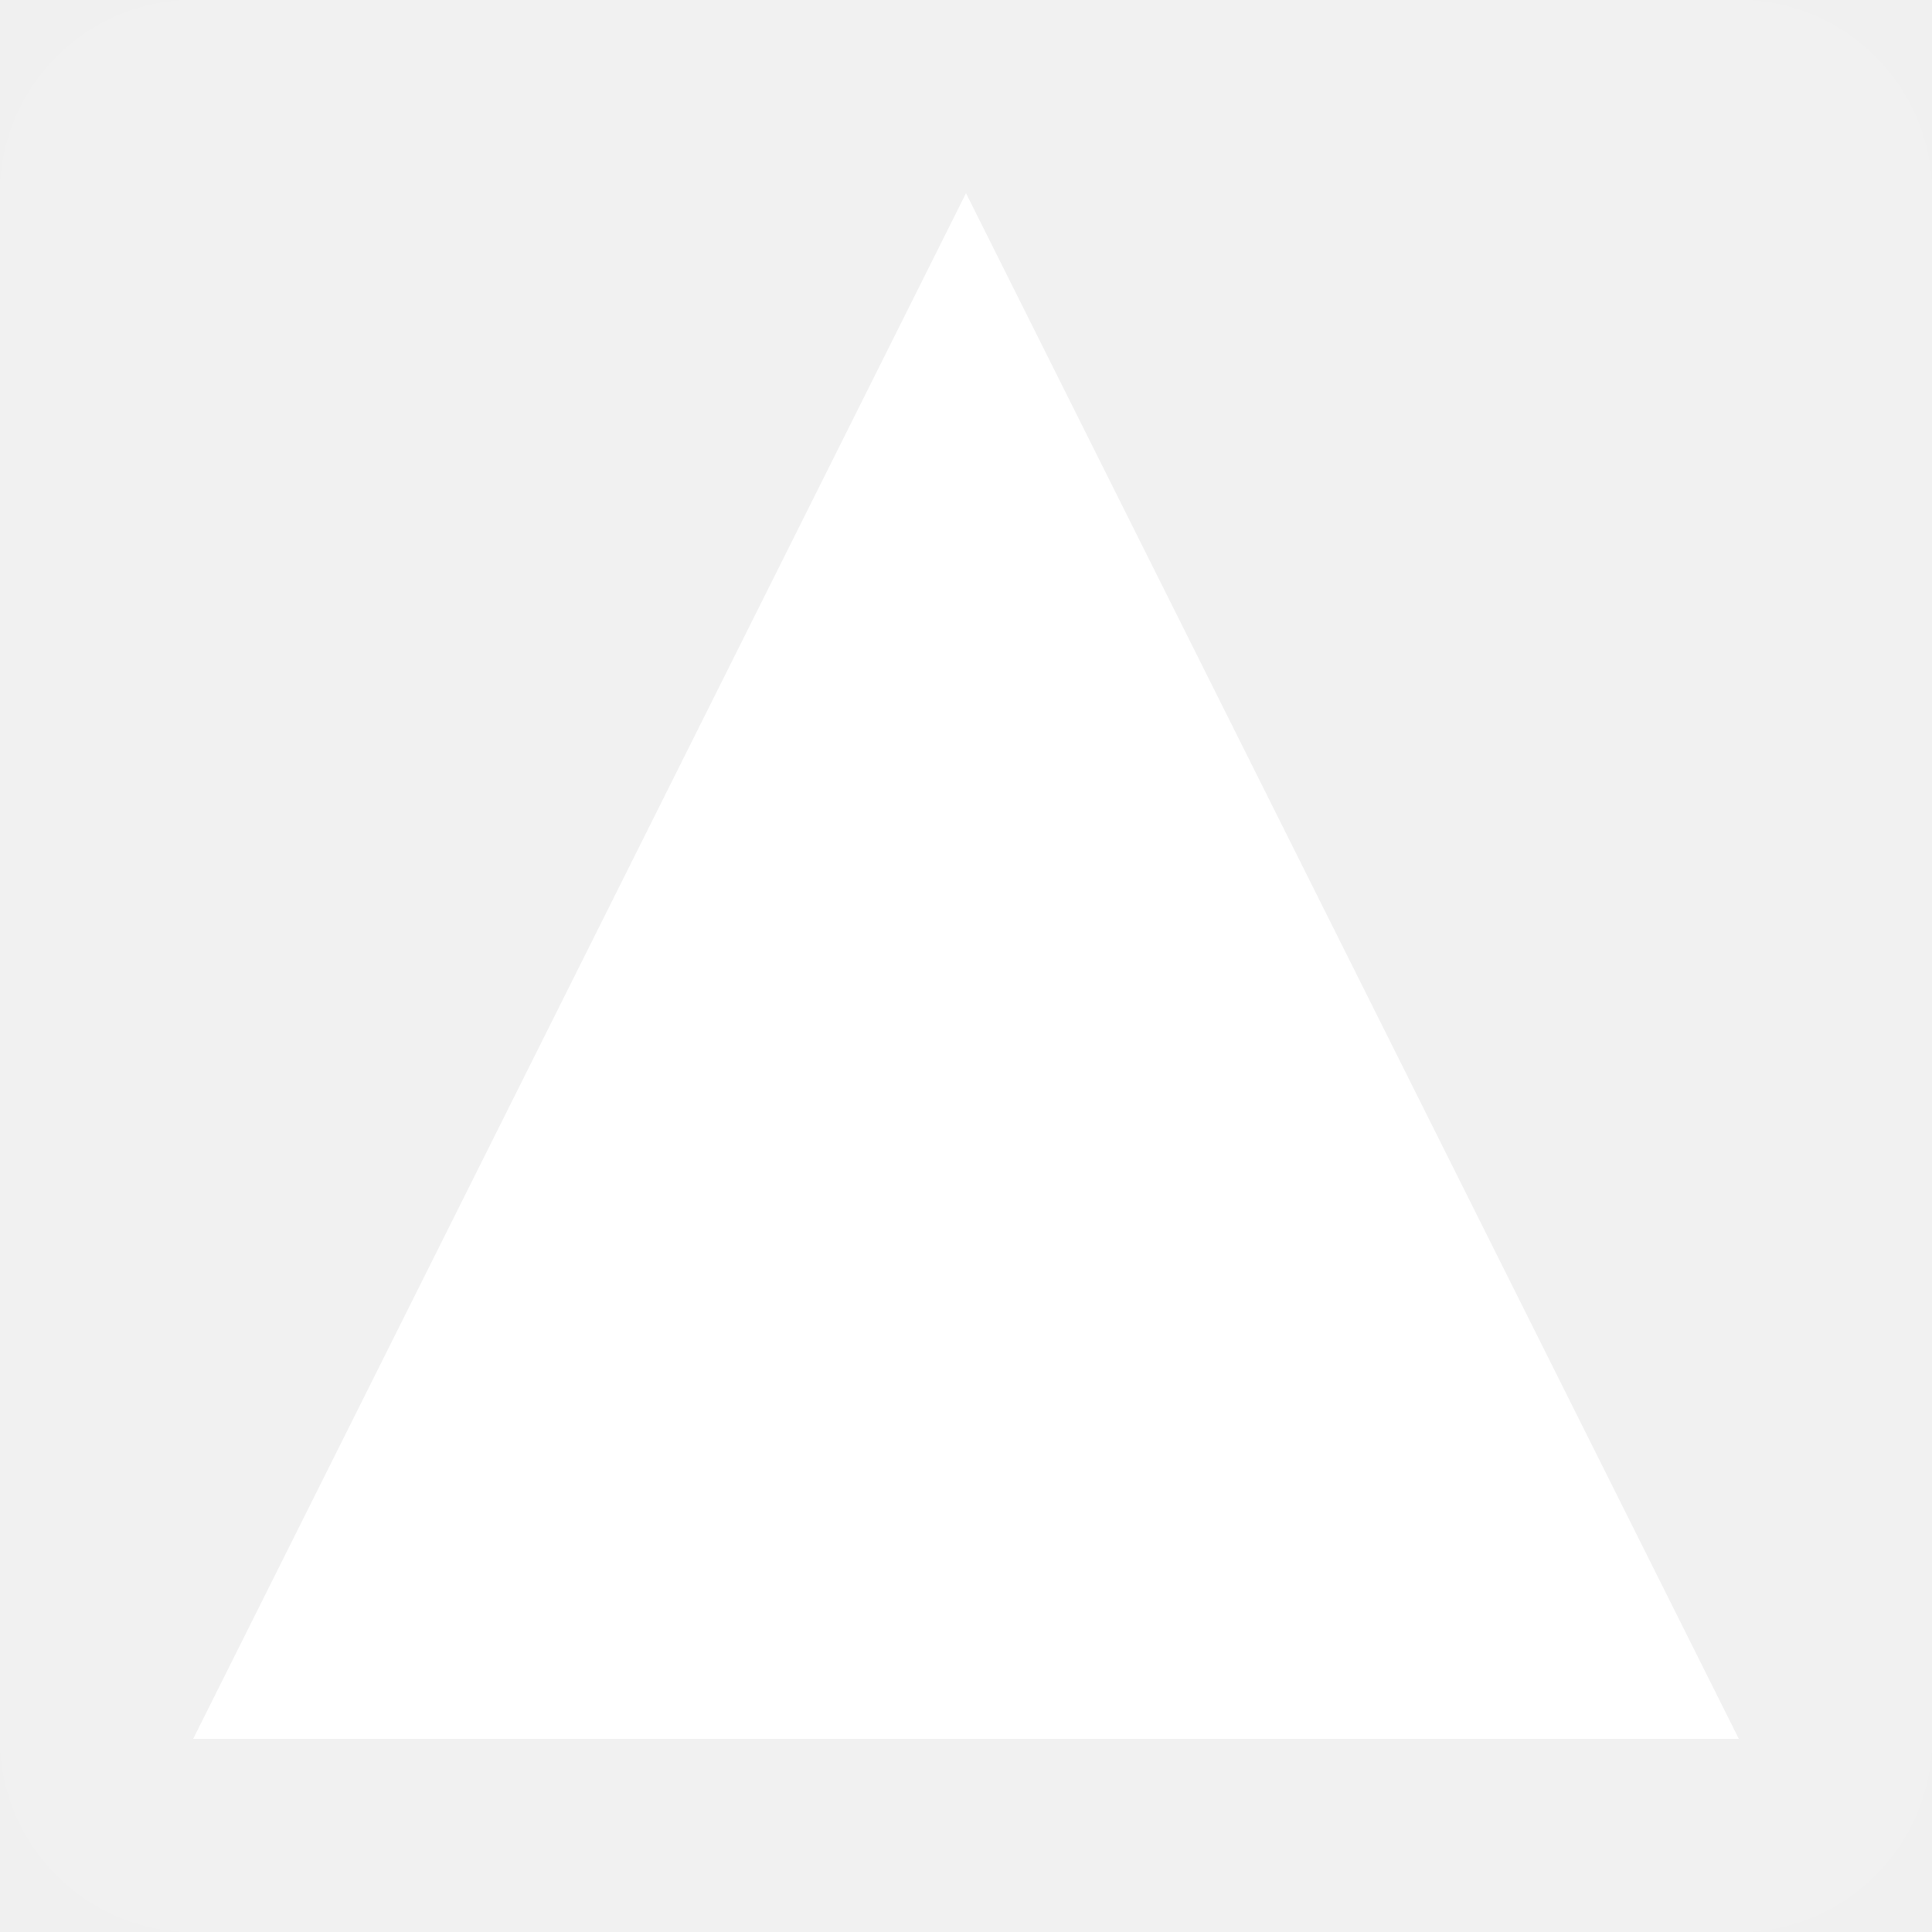
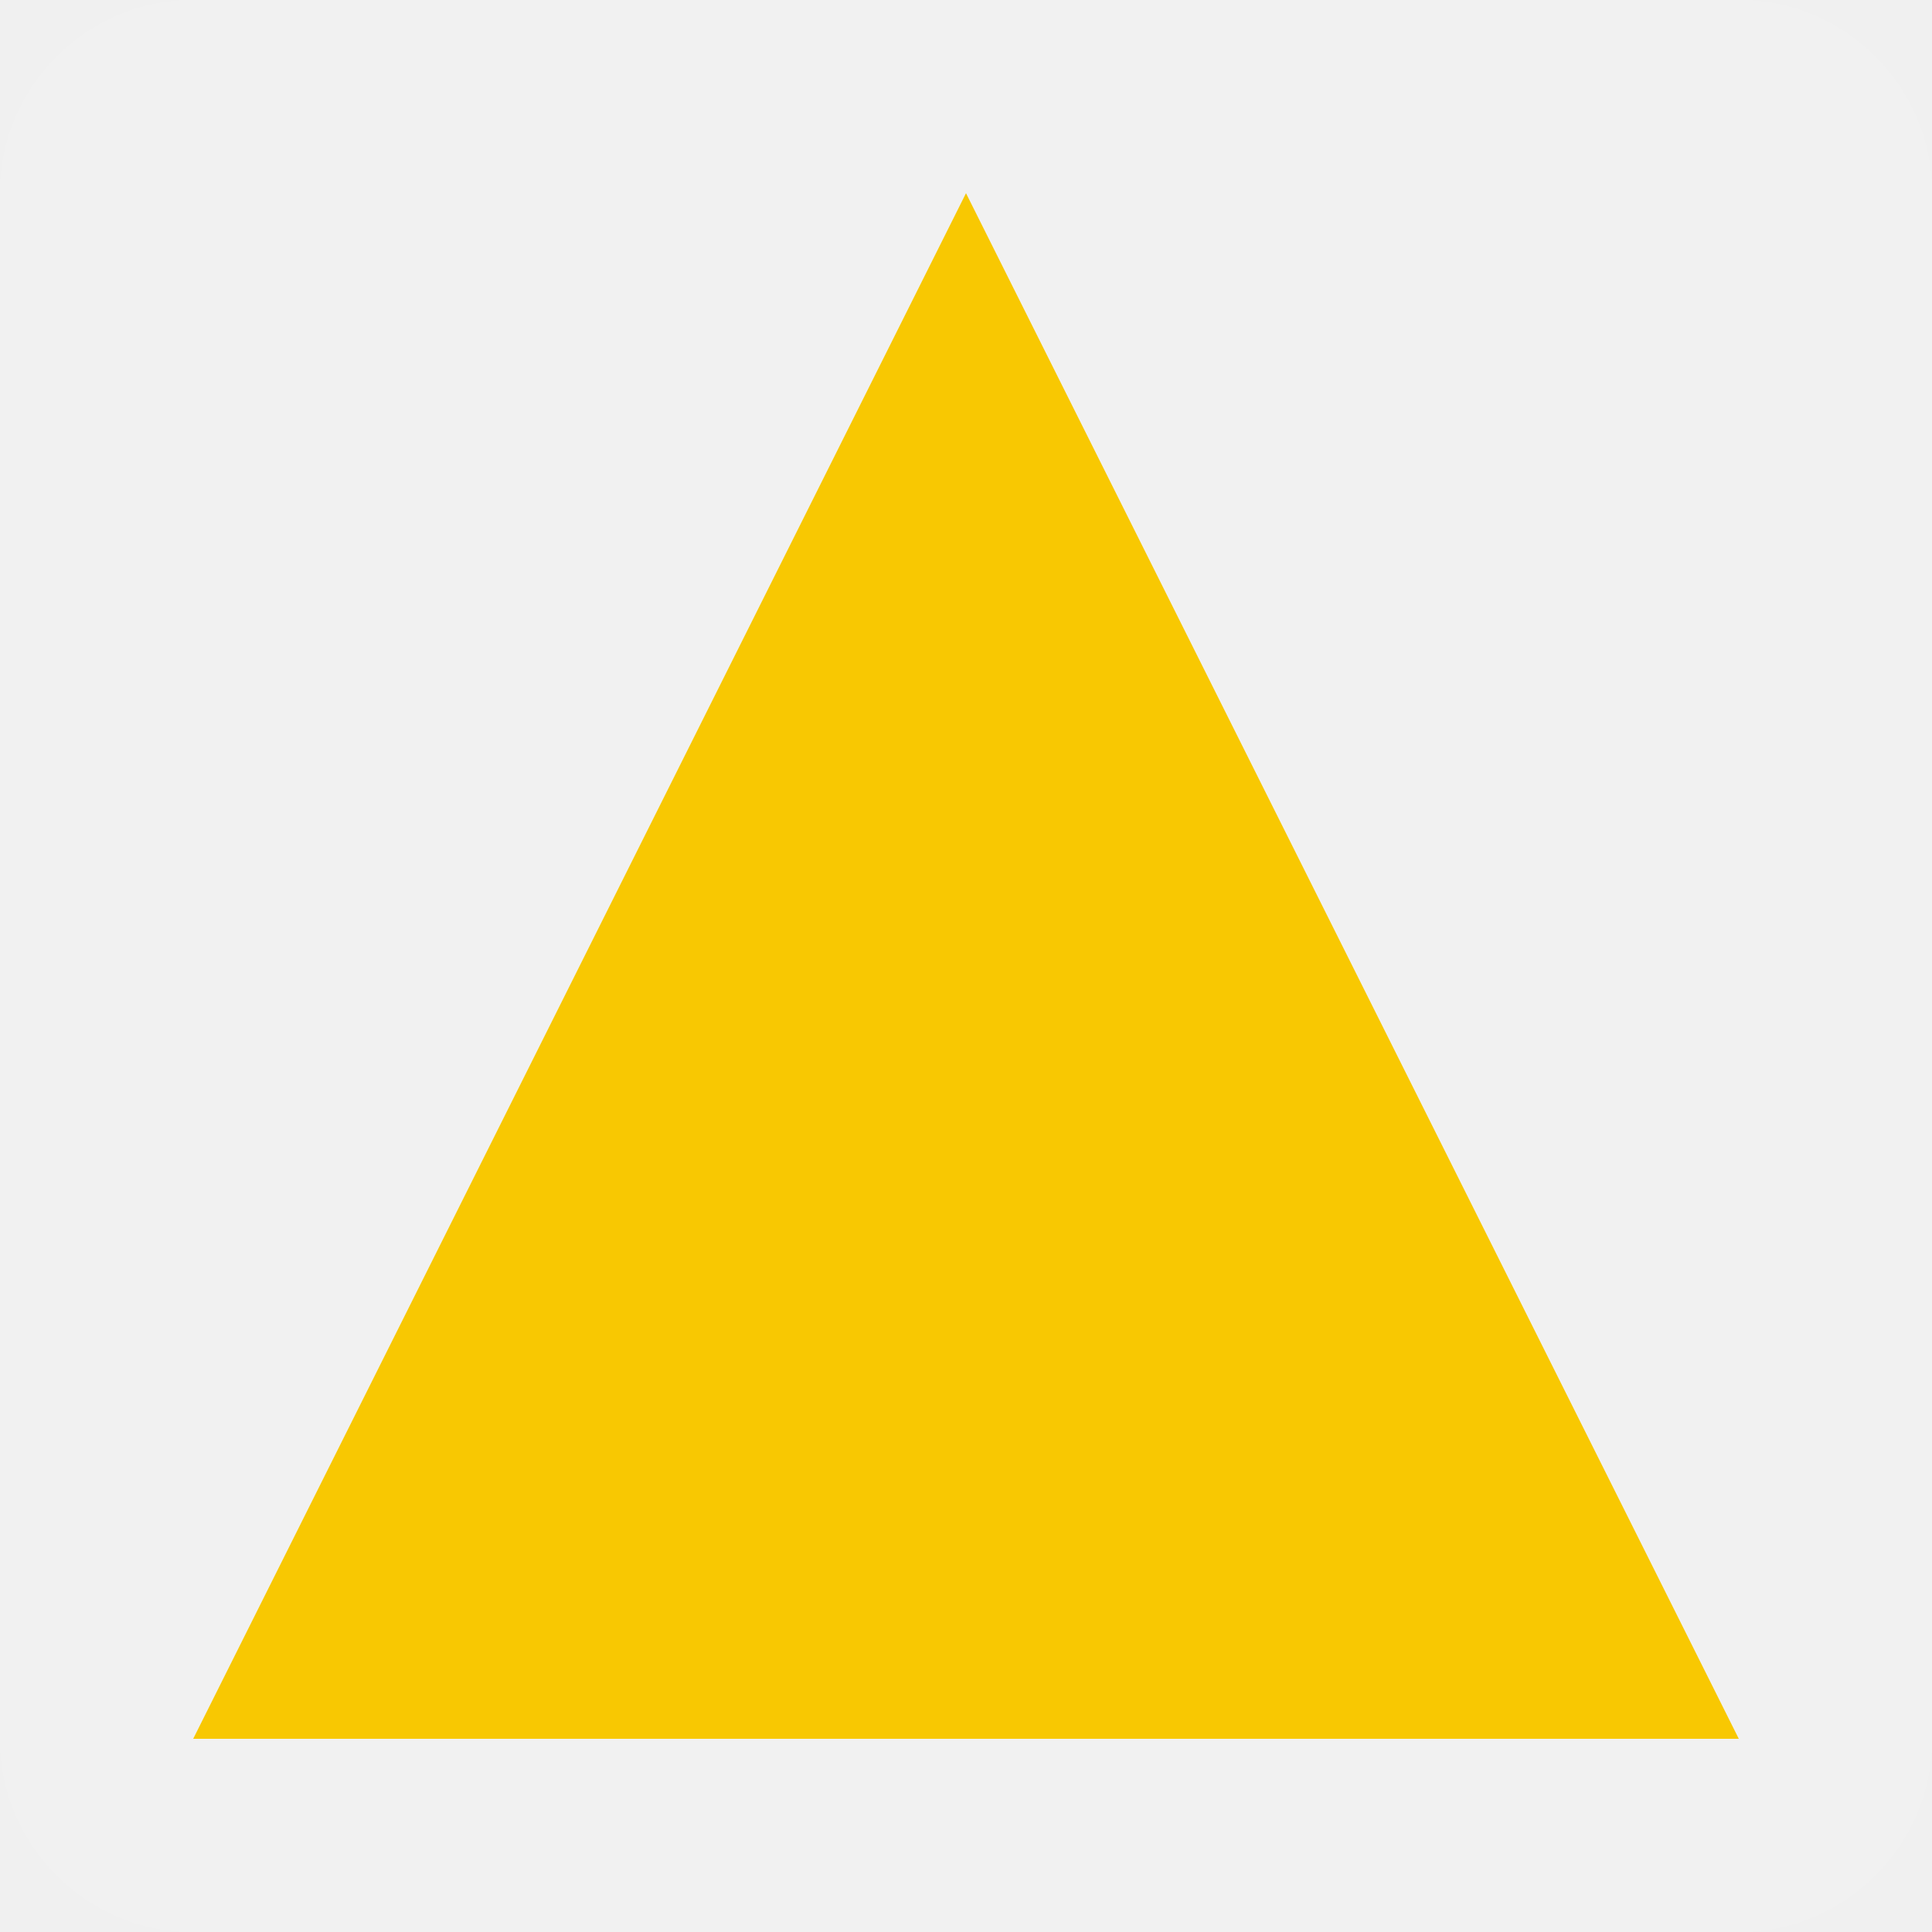
<svg xmlns="http://www.w3.org/2000/svg" width="100" height="100" viewBox="0 0 100 100" fill="none">
  <rect width="100" height="100" rx="10" fill="white" fill-opacity="0.1" />
-   <path d="M50 10L90 90H10L50 10Z" fill="white" />
+   <path d="M50 10L90 90H10L50 10Z" fill="#F8C802" />
</svg>
